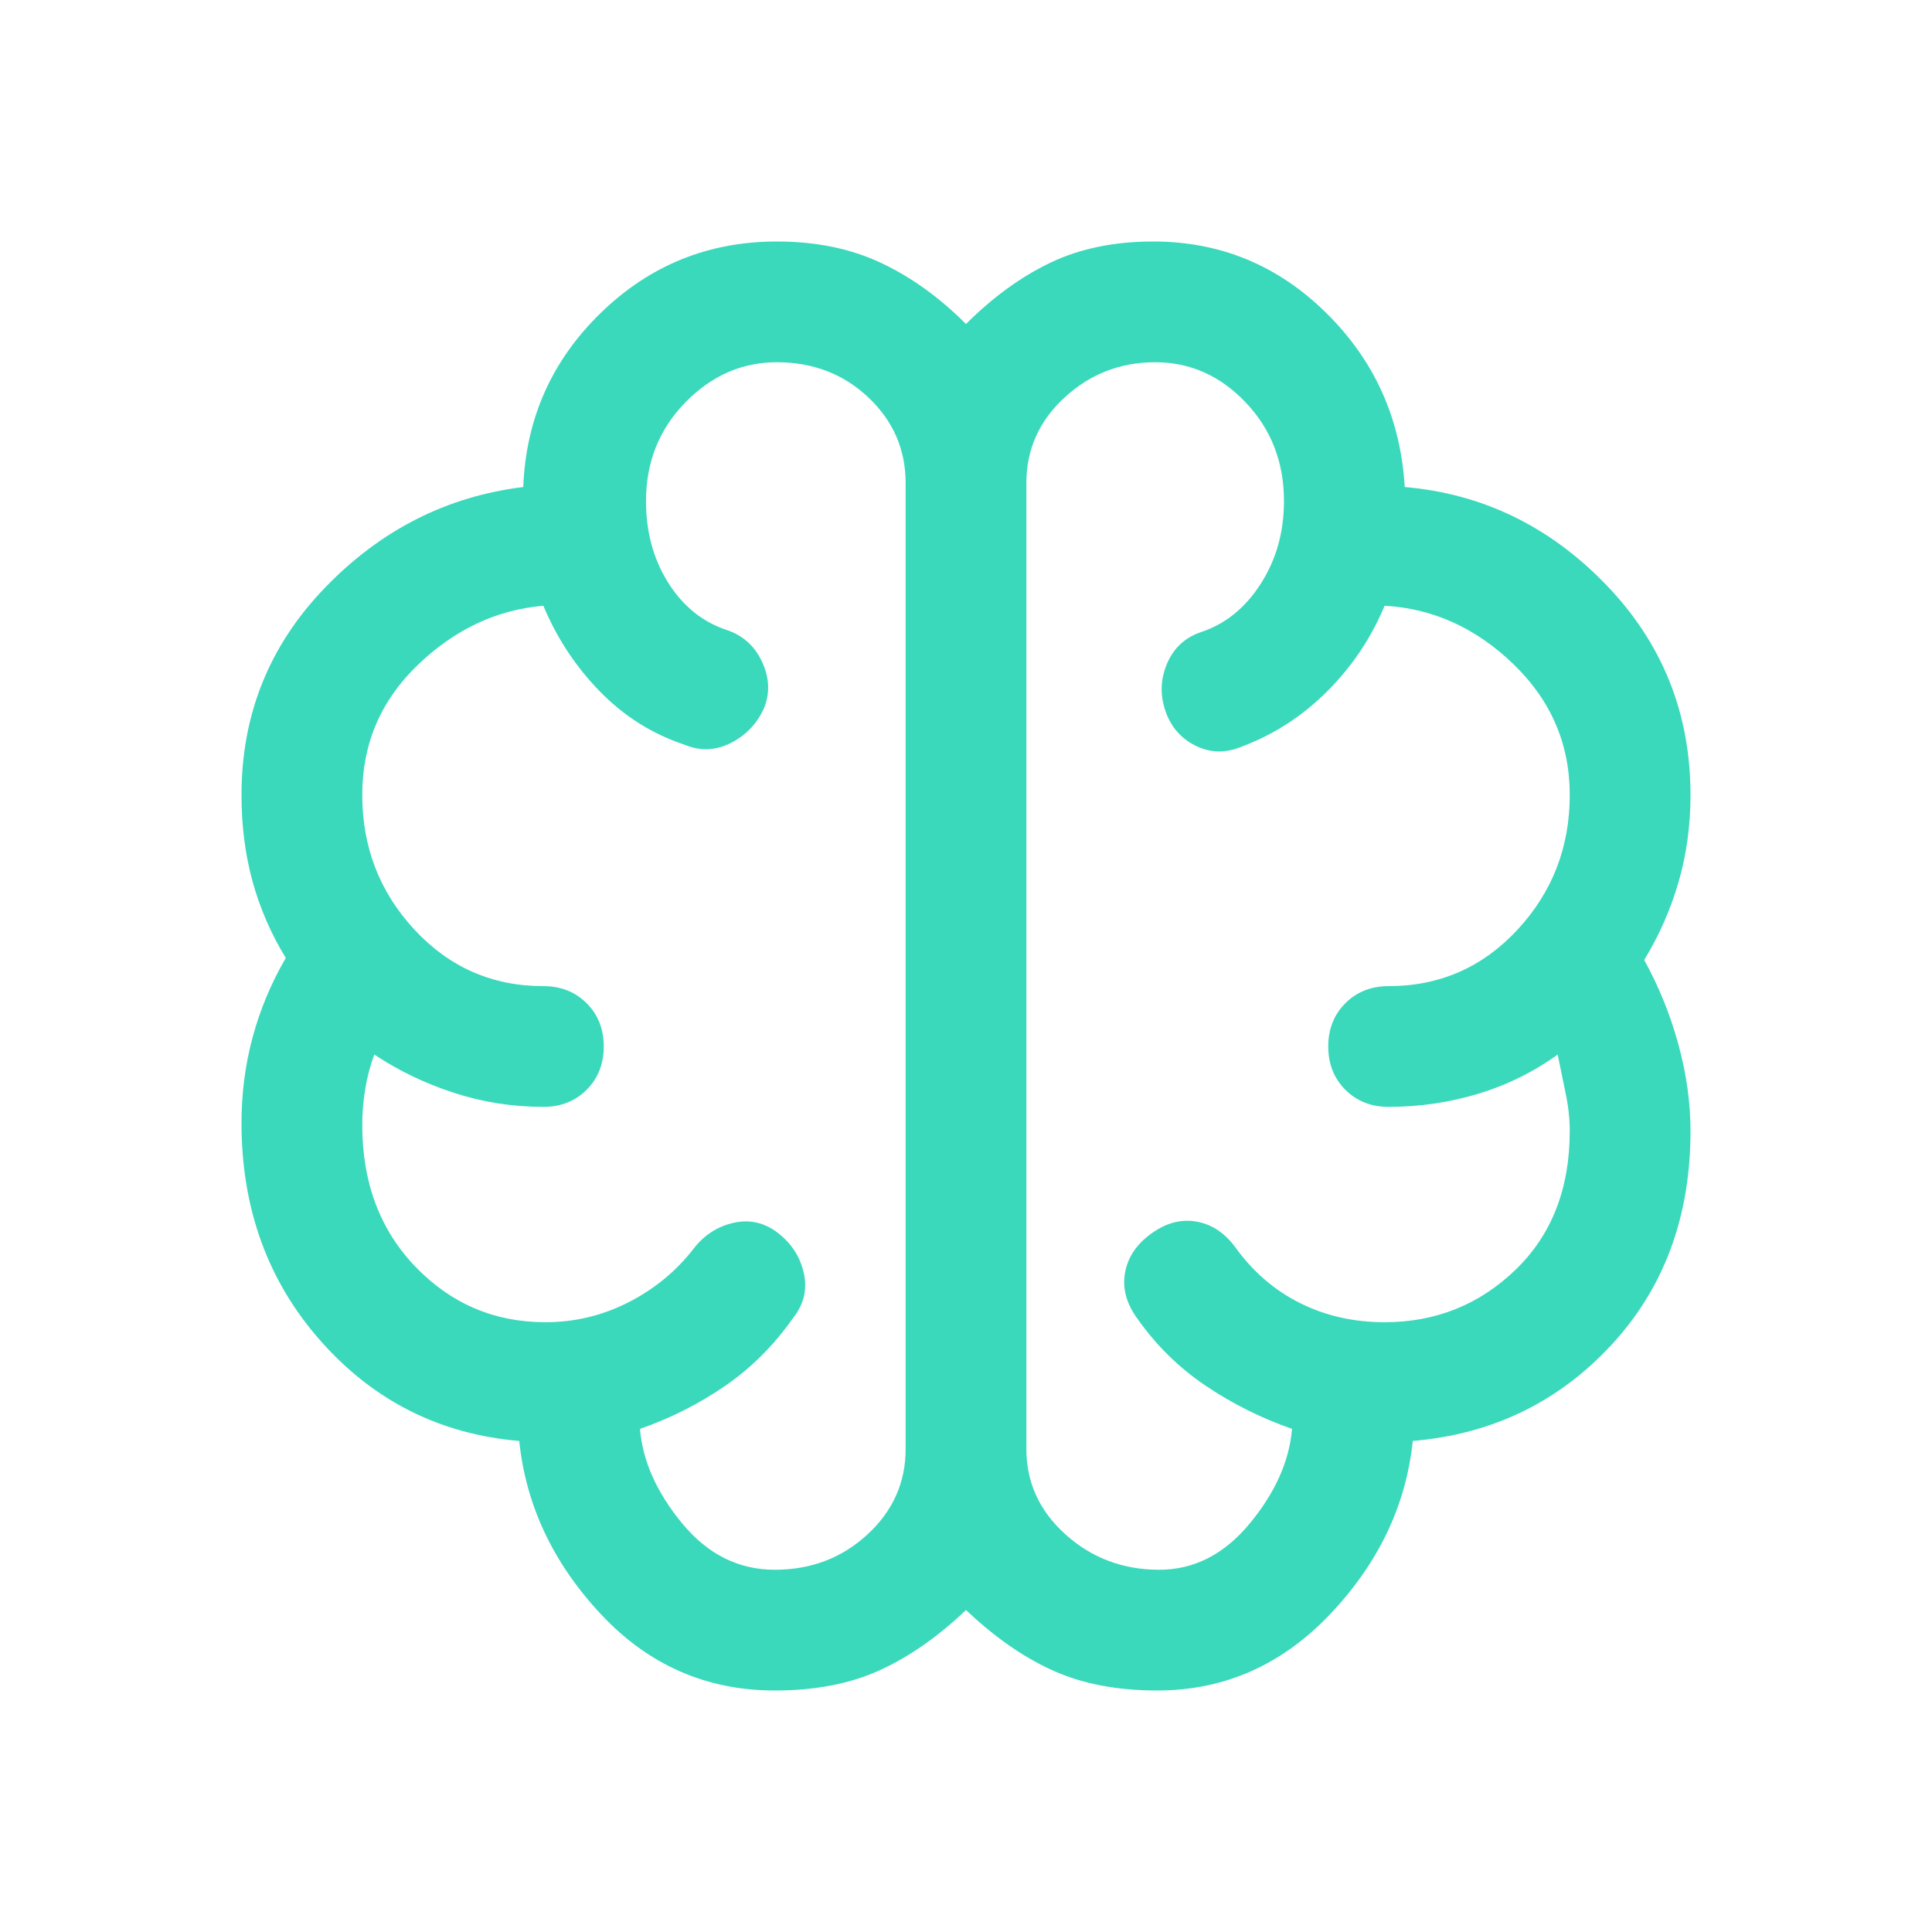
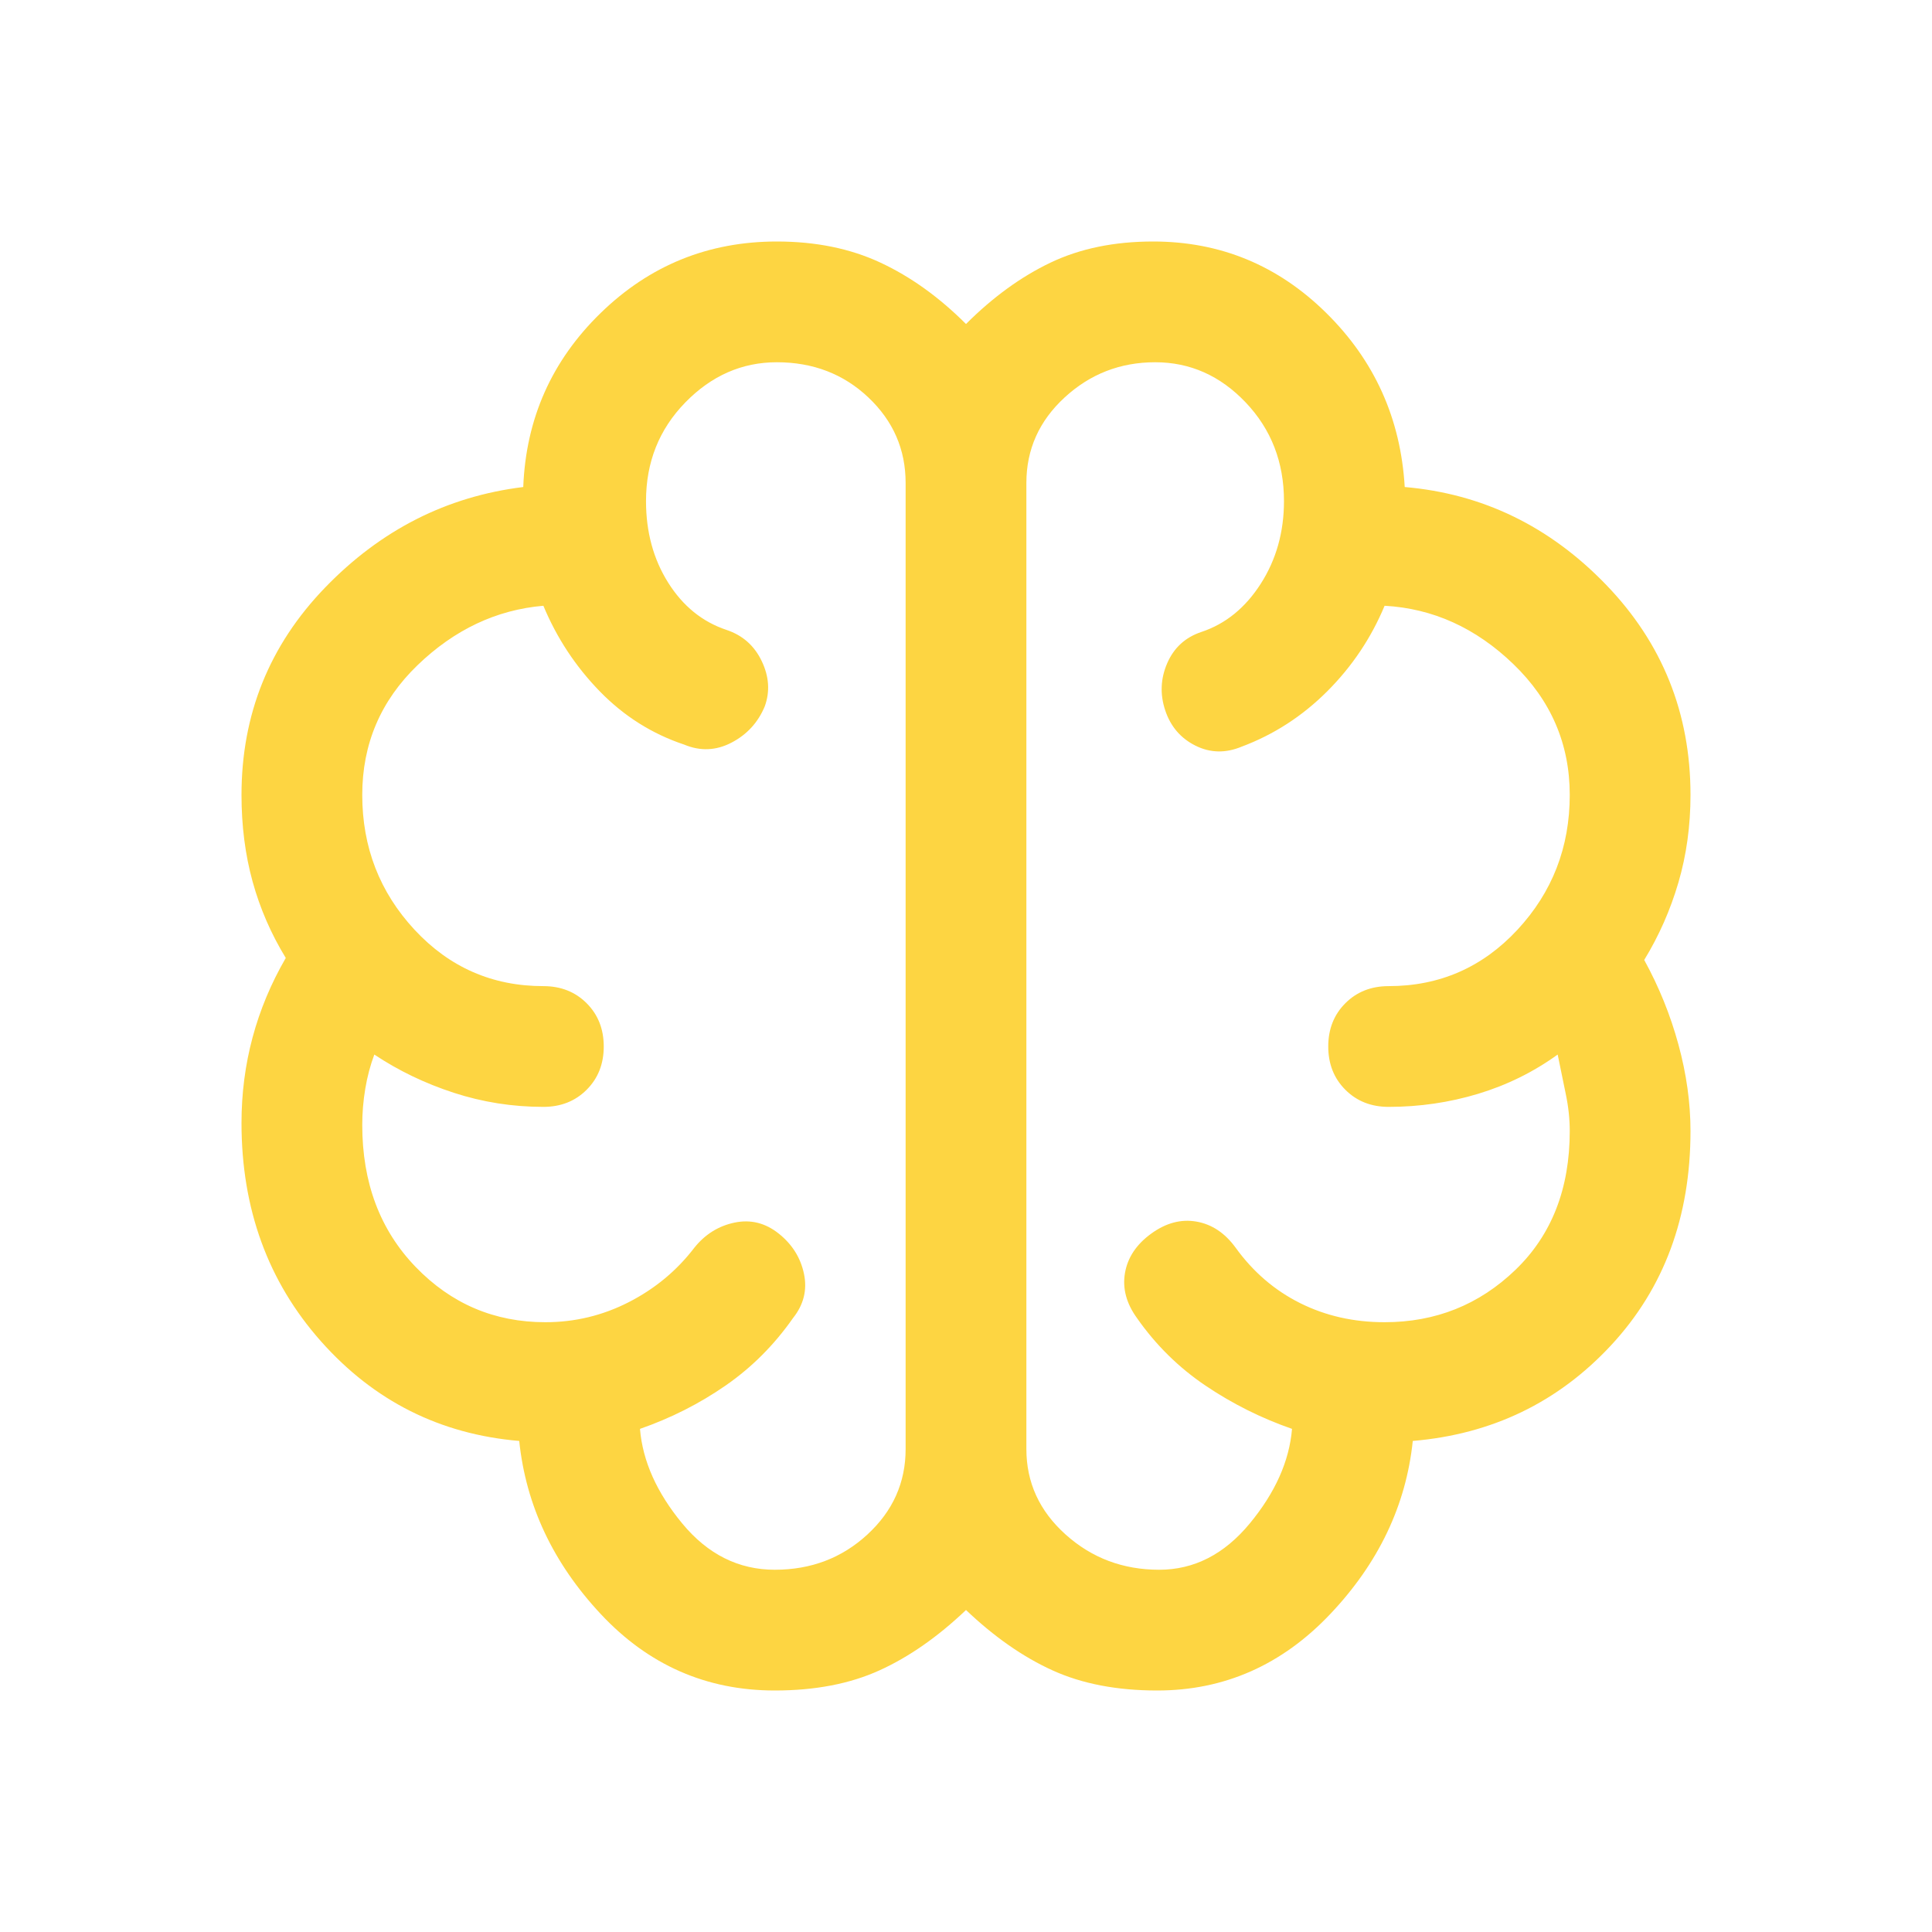
- <svg xmlns="http://www.w3.org/2000/svg" height="48" viewBox="0 -960 960 960" width="48" fill="#3ad9bc">
+ <svg xmlns="http://www.w3.org/2000/svg" height="48" viewBox="0 -960 960 960" width="48" fill="#fdd542">
  <path d="M385-120q-51 0-86.5-38T258-244q-59-5-98.5-49.5T120-402q0-22 5.5-42.5T142-484q-11-18-16.5-38t-5.5-43q0-60 41.5-103t98.5-50q2-51 38.5-86.5T386-840q29 0 51.5 10.5T480-799q20-20 42-30.5t51-10.5q50 0 86 35.5t39 86.5q58 5 100 48.5T840-565q0 23-6 43.5T817-483q11 20 17 42t6 43q0 64-39.5 106.5T702-244q-5 48-41 86t-86 38q-30 0-52-10t-43-30q-21 20-43 30t-52 10Zm125-600v480q0 25 19.5 42.5T576-180q26 0 45-23t21-47q-23-8-43-21.5T565-305q-8-11-6-22.5t13-19.5q11-8 22.5-6t19.5 13q13 18 32 27.5t42 9.5q38 0 65-26t27-69q0-9-2-18.5t-4-19.5q-18 13-39.5 19.5T690-410q-13 0-21.5-8.5T660-440q0-13 8.5-21.5T690-470q38 0 64-28t26-67q0-38-28-65t-64-29q-10 24-28.5 42.5T617-589q-12 5-23-.5T579-607q-4-12 1-23.5t17-15.5q18-6 29.5-24t11.5-41q0-29-19-49t-45-20q-26 0-45 17.5T510-720Zm-60 480v-480q0-25-18.5-42.5T386-780q-26 0-45.5 20T321-711q0 23 11 40.5t29 23.5q12 4 17.5 15.5T380-609q-5 12-16.5 18t-23.5 1q-24-8-42-26.5T270-659q-35 3-62.5 29.5T180-565q0 39 26 67t64 28q13 0 21.5 8.5T300-440q0 13-8.5 21.5T270-410q-23 0-44.5-7T186-436q-3 8-4.5 17t-1.5 18q0 43 26.5 70.5T271-303q22 0 41.5-10t32.5-27q8-10 20-12.5t22 5.5q10 8 12.5 20t-5.5 22q-14 20-33.5 33.5T318-250q2 24 21 47t46 23q27 0 46-17.5t19-42.5Zm30-240Z" />
</svg>
